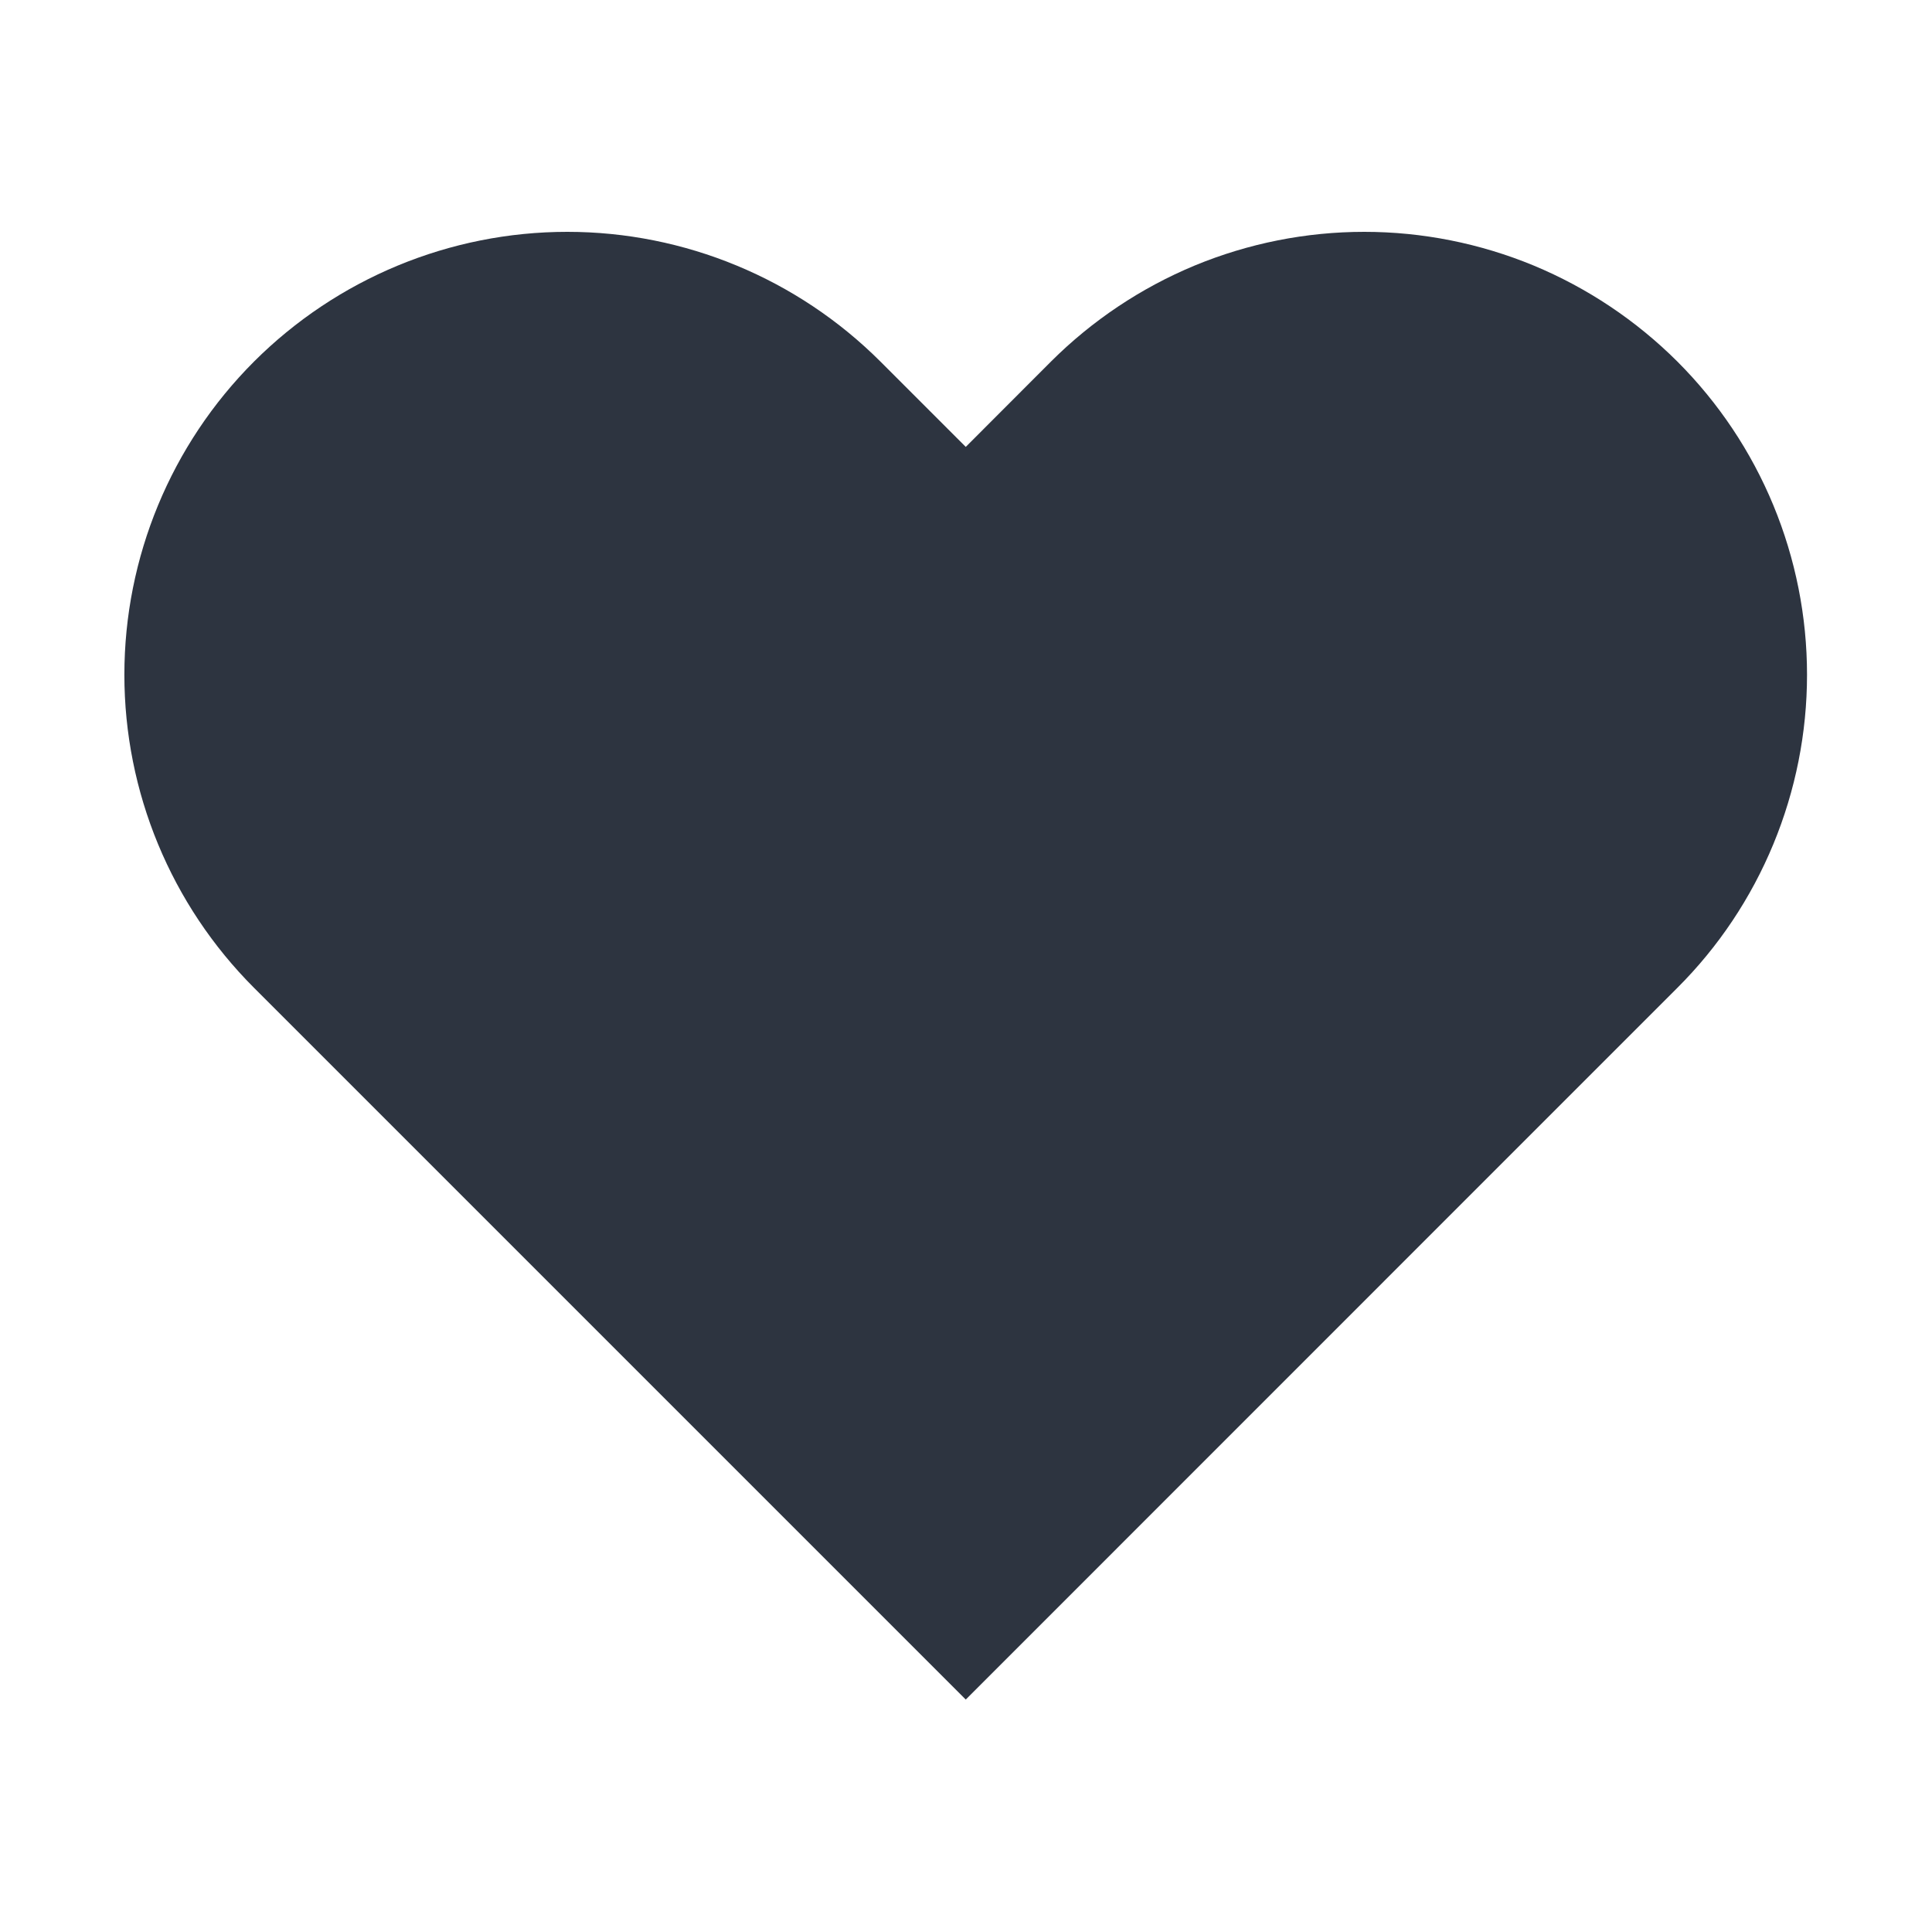
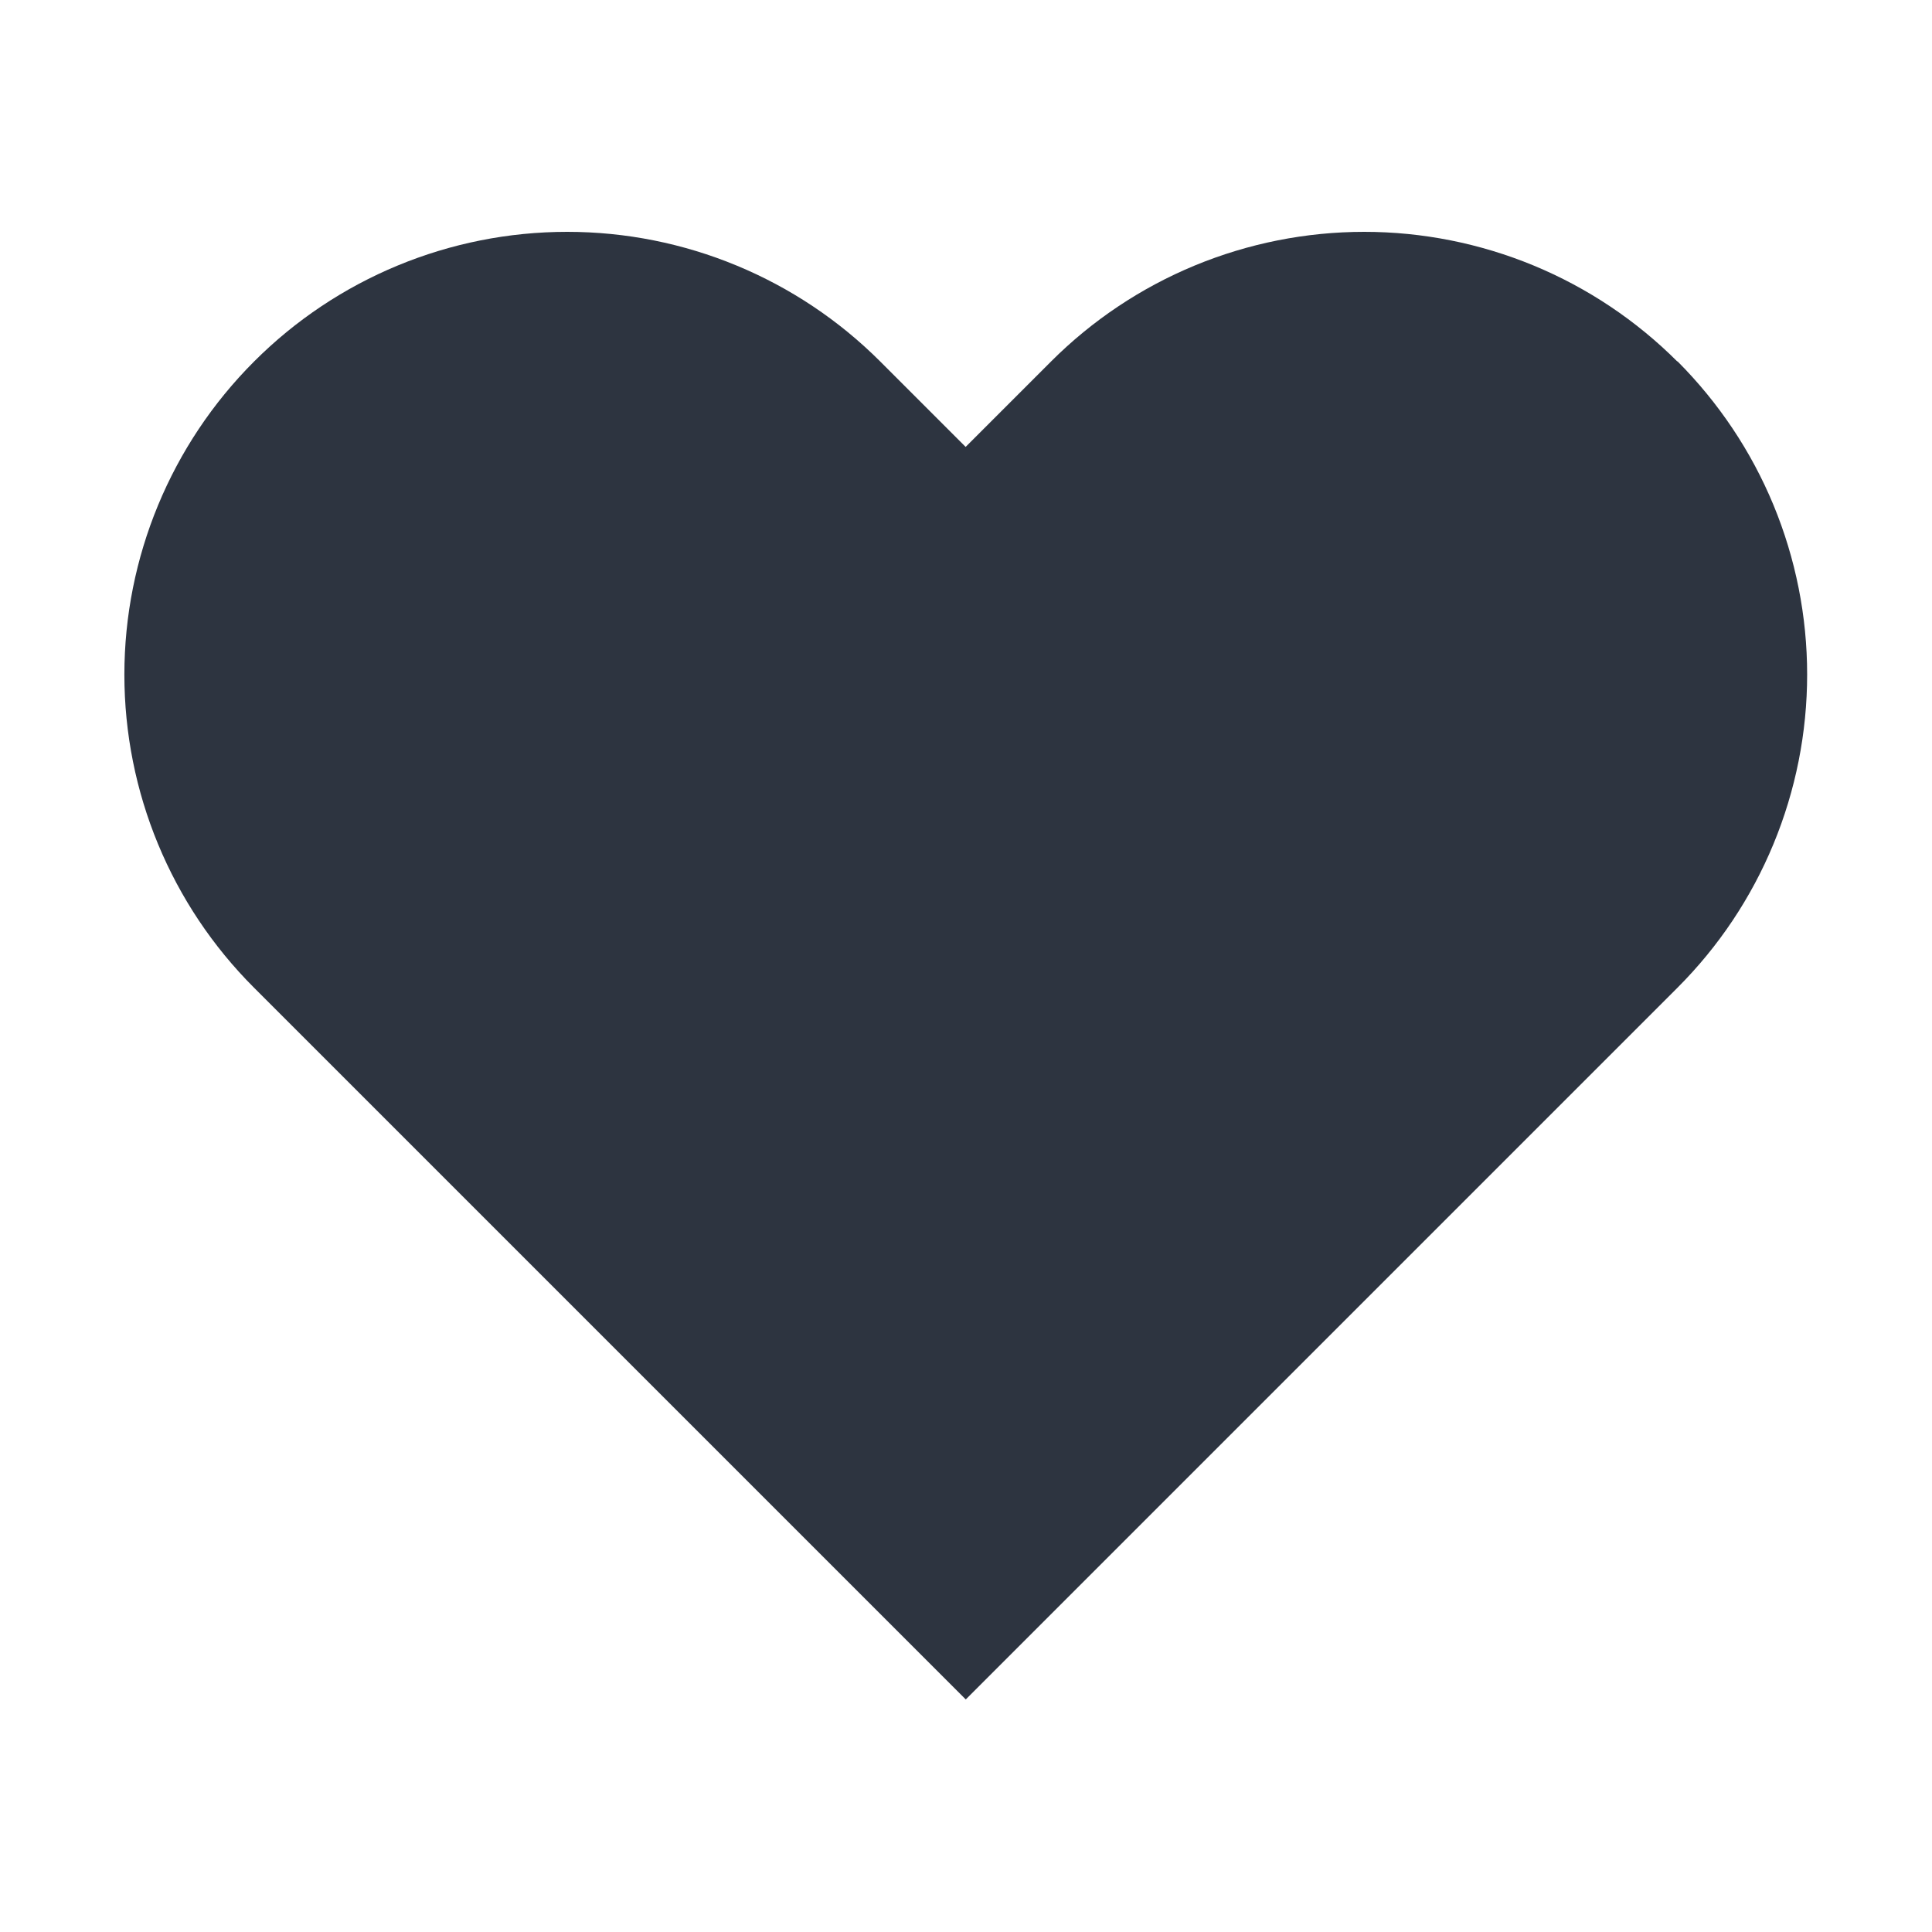
<svg xmlns="http://www.w3.org/2000/svg" width="16" height="16" viewBox="0 0 16 16" fill="none">
-   <g id="Heart-fill">
-     <path id="Vector" d="M13.891 2.994C13.55 2.654 13.146 2.384 12.701 2.199C12.256 2.015 11.779 1.92 11.298 1.92C10.816 1.92 10.339 2.015 9.894 2.199C9.449 2.384 9.045 2.654 8.704 2.994L7.998 3.701L7.291 2.994C6.603 2.307 5.67 1.92 4.698 1.92C3.725 1.92 2.792 2.307 2.104 2.994C1.416 3.682 1.03 4.615 1.03 5.588C1.03 6.56 1.416 7.493 2.104 8.181L2.811 8.888L7.998 14.075L13.184 8.888L13.891 8.181C14.232 7.841 14.502 7.436 14.686 6.991C14.87 6.546 14.965 6.069 14.965 5.588C14.965 5.106 14.87 4.629 14.686 4.184C14.502 3.739 14.232 3.335 13.891 2.994Z" fill="#2D3440" />
-   </g>
+   <path d="M13.891 2.994a3.667 3.667 0 0 0-1.19-.795c-.445-.184-.922-.279-1.403-.279-.482 0-.959.095-1.404.279a3.667 3.667 0 0 0-1.19.795l-.707.707-.707-.707c-.688-.688-1.621-1.074-2.593-1.074-.973 0-1.906.386-2.593 1.074-.688.688-1.074 1.621-1.074 2.593 0 .973.386 1.906 1.074 2.593l.707.707 5.187 5.187 5.187-5.187.707-.707c.341-.341.611-.745.795-1.19.184-.445.279-.922.279-1.404 0-.482-.095-.959-.279-1.404-.184-.445-.455-.849-.795-1.19Z" fill="#2D3440" />
</svg>
